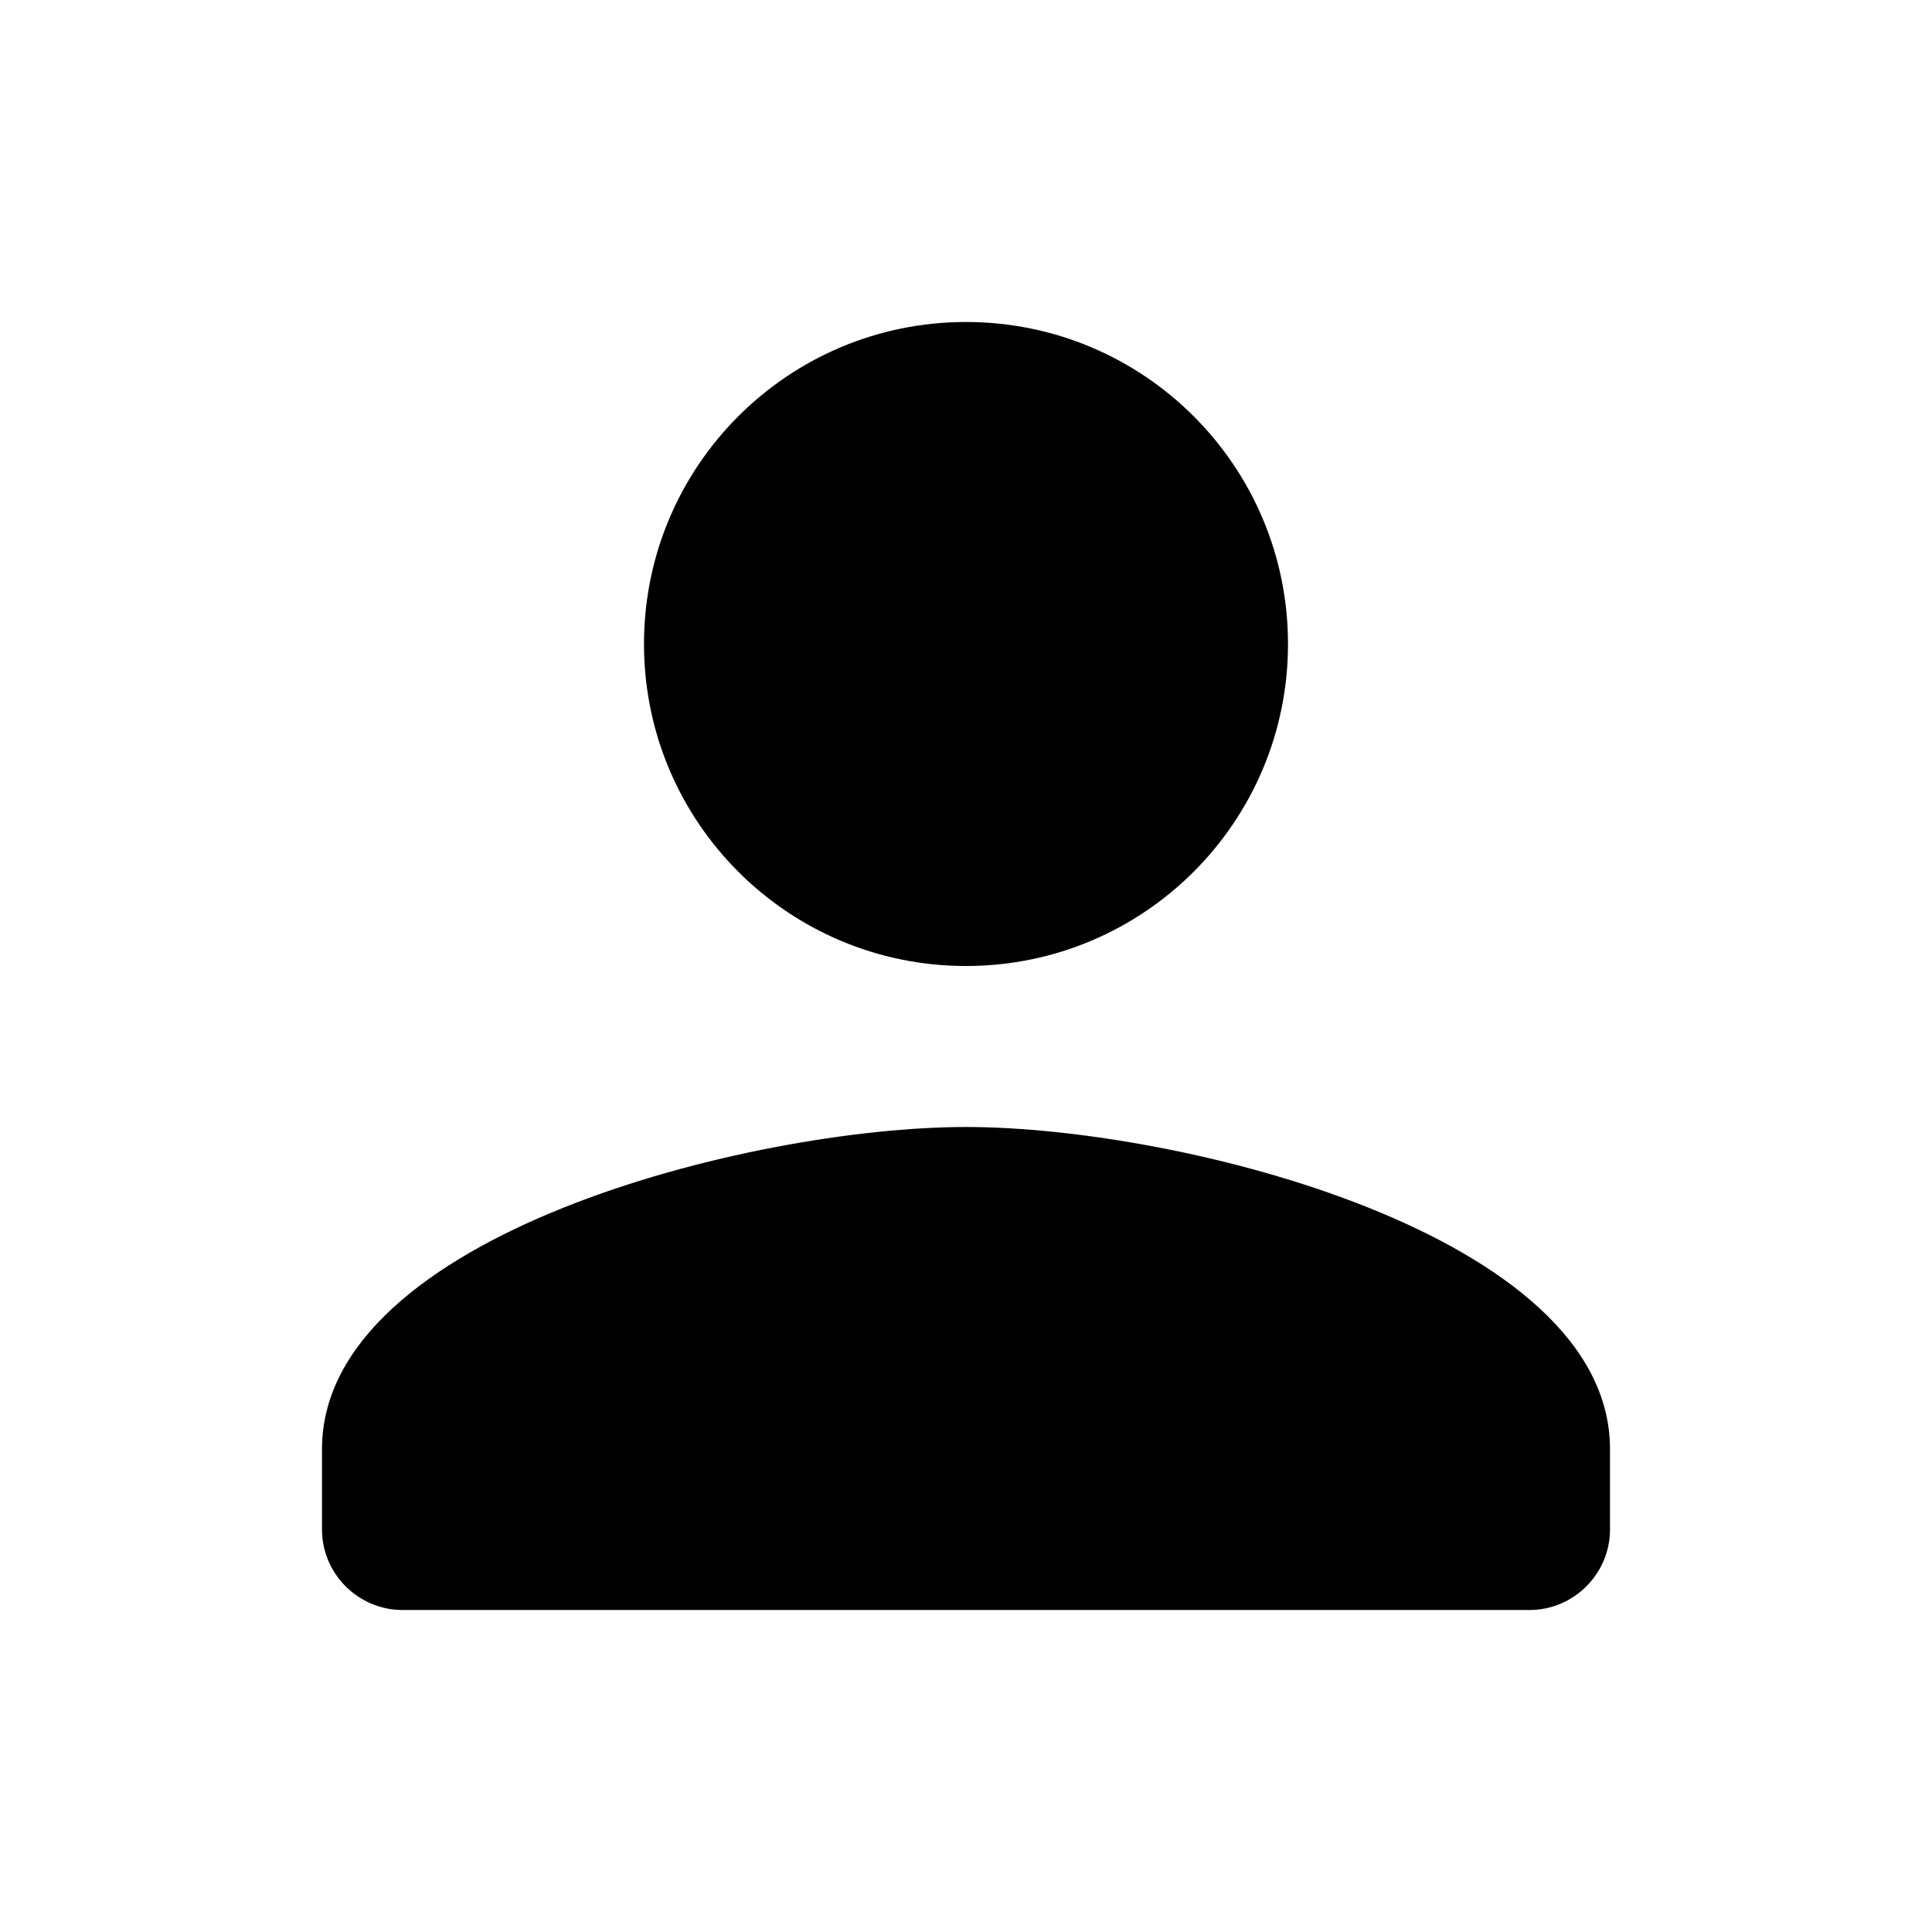
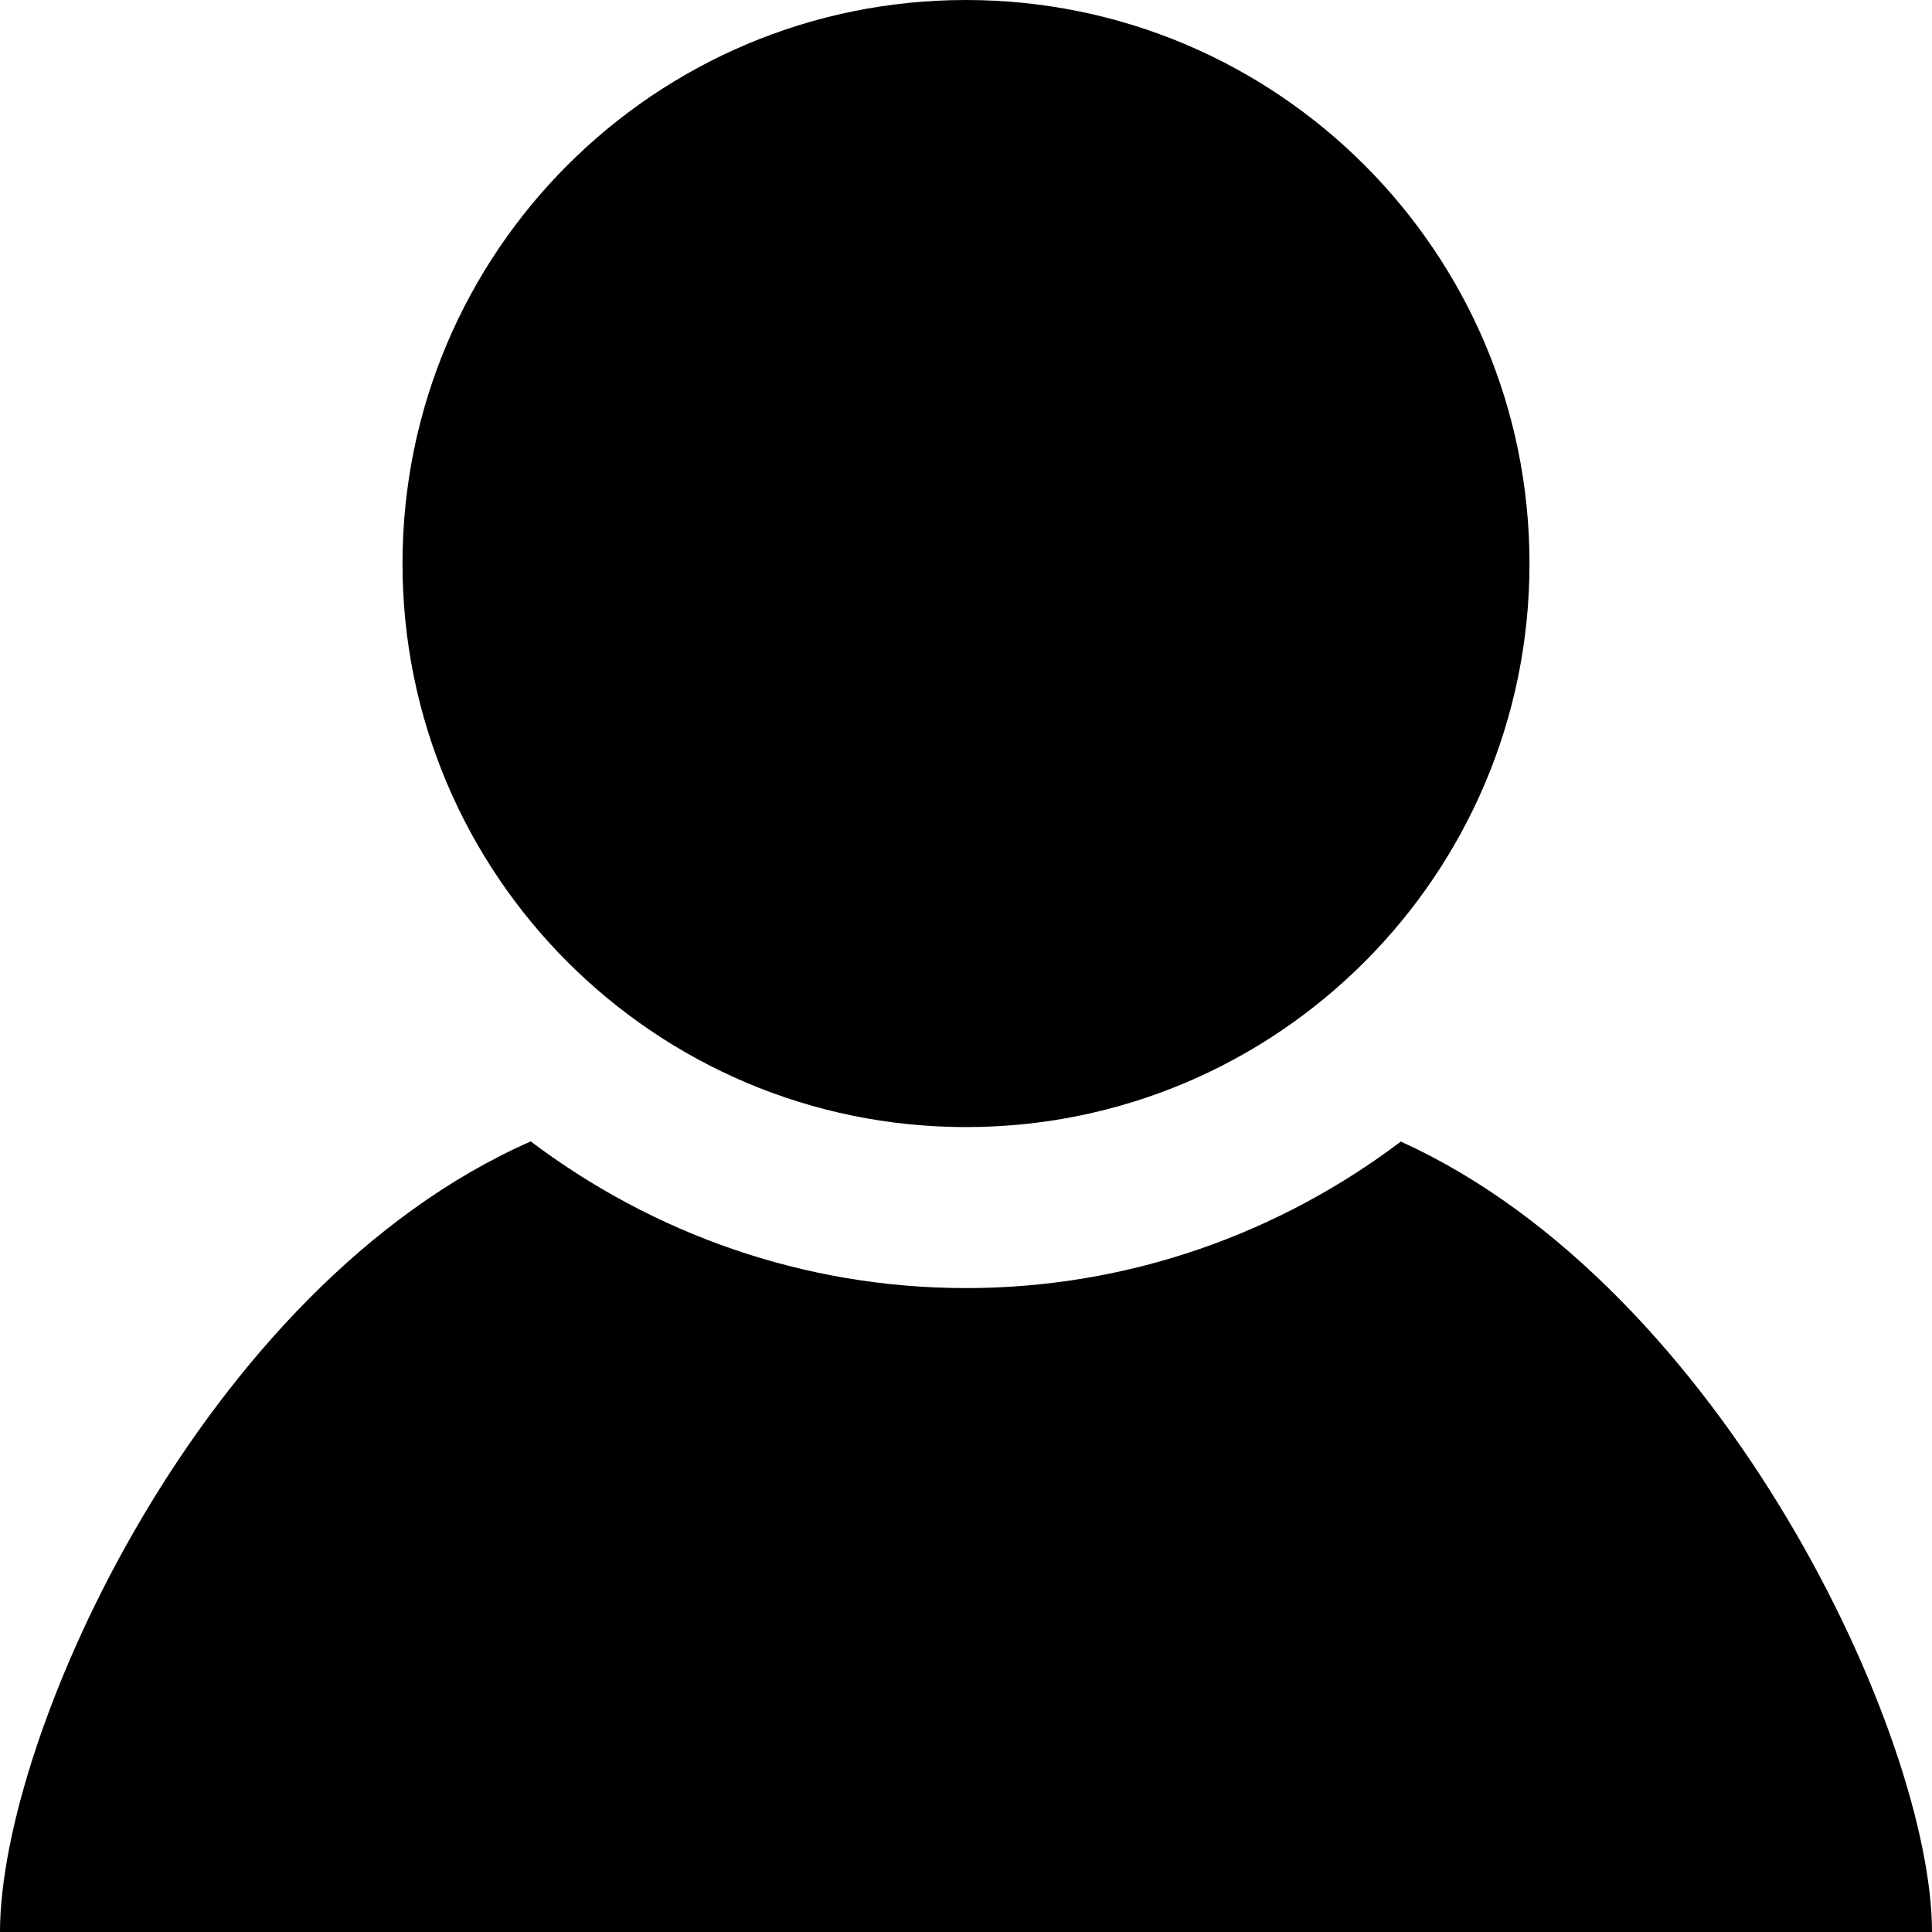
<svg xmlns="http://www.w3.org/2000/svg" width="24" height="24" viewBox="0 0 24 24">
-   <path fill="none" d="M0 0h24v24H0V0z" />
-   <path d="M12 12c2.21 0 4-1.79 4-4s-1.79-4-4-4-4 1.79-4 4 1.79 4 4 4zm0 2c-2.67 0-8 1.34-8 4v1c0 .55.45 1 1 1h14c.55 0 1-.45 1-1v-1c0-2.66-5.33-4-8-4z" />
+   <path d="M19 7.001c0 3.865-3.134 7-7 7s-7-3.135-7-7c0-3.867 3.134-7.001 7-7.001s7 3.134 7 7.001zm-1.598 7.18c-1.506 1.137-3.374 1.82-5.402 1.82-2.03 0-3.899-.685-5.407-1.822-4.072 1.793-6.593 7.376-6.593 9.821h24c0-2.423-2.6-8.006-6.598-9.819z" />
</svg>
